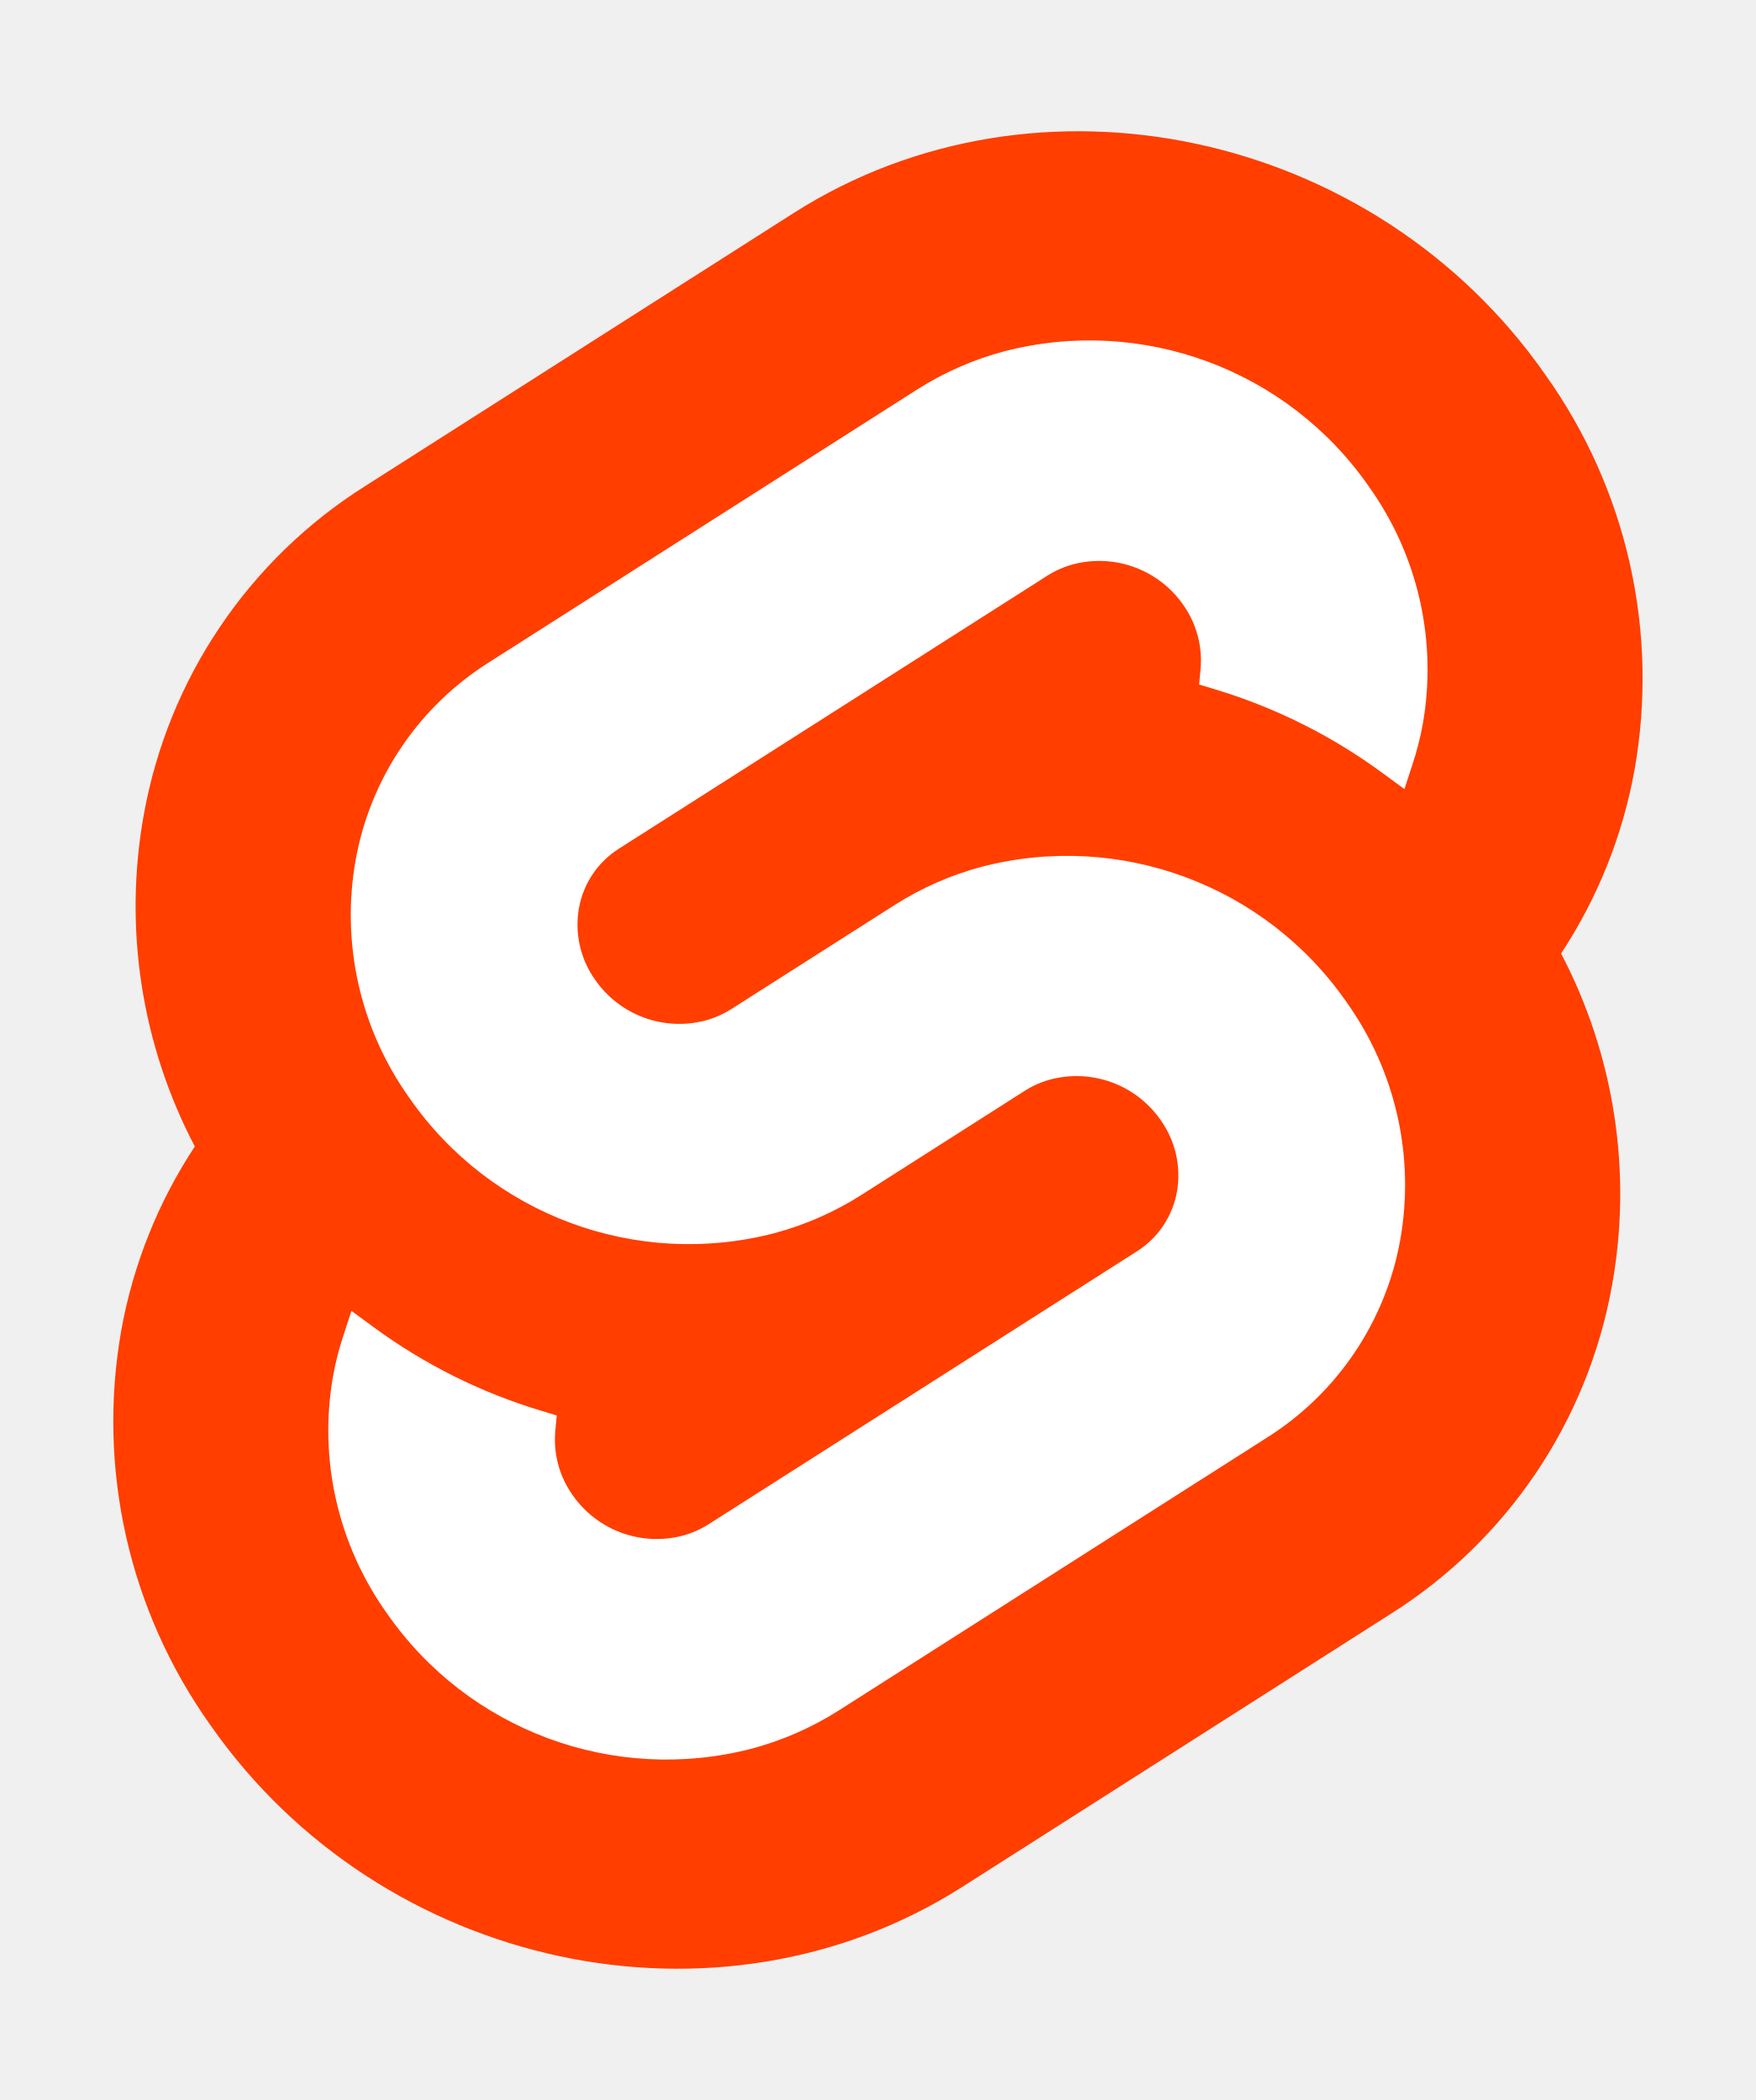
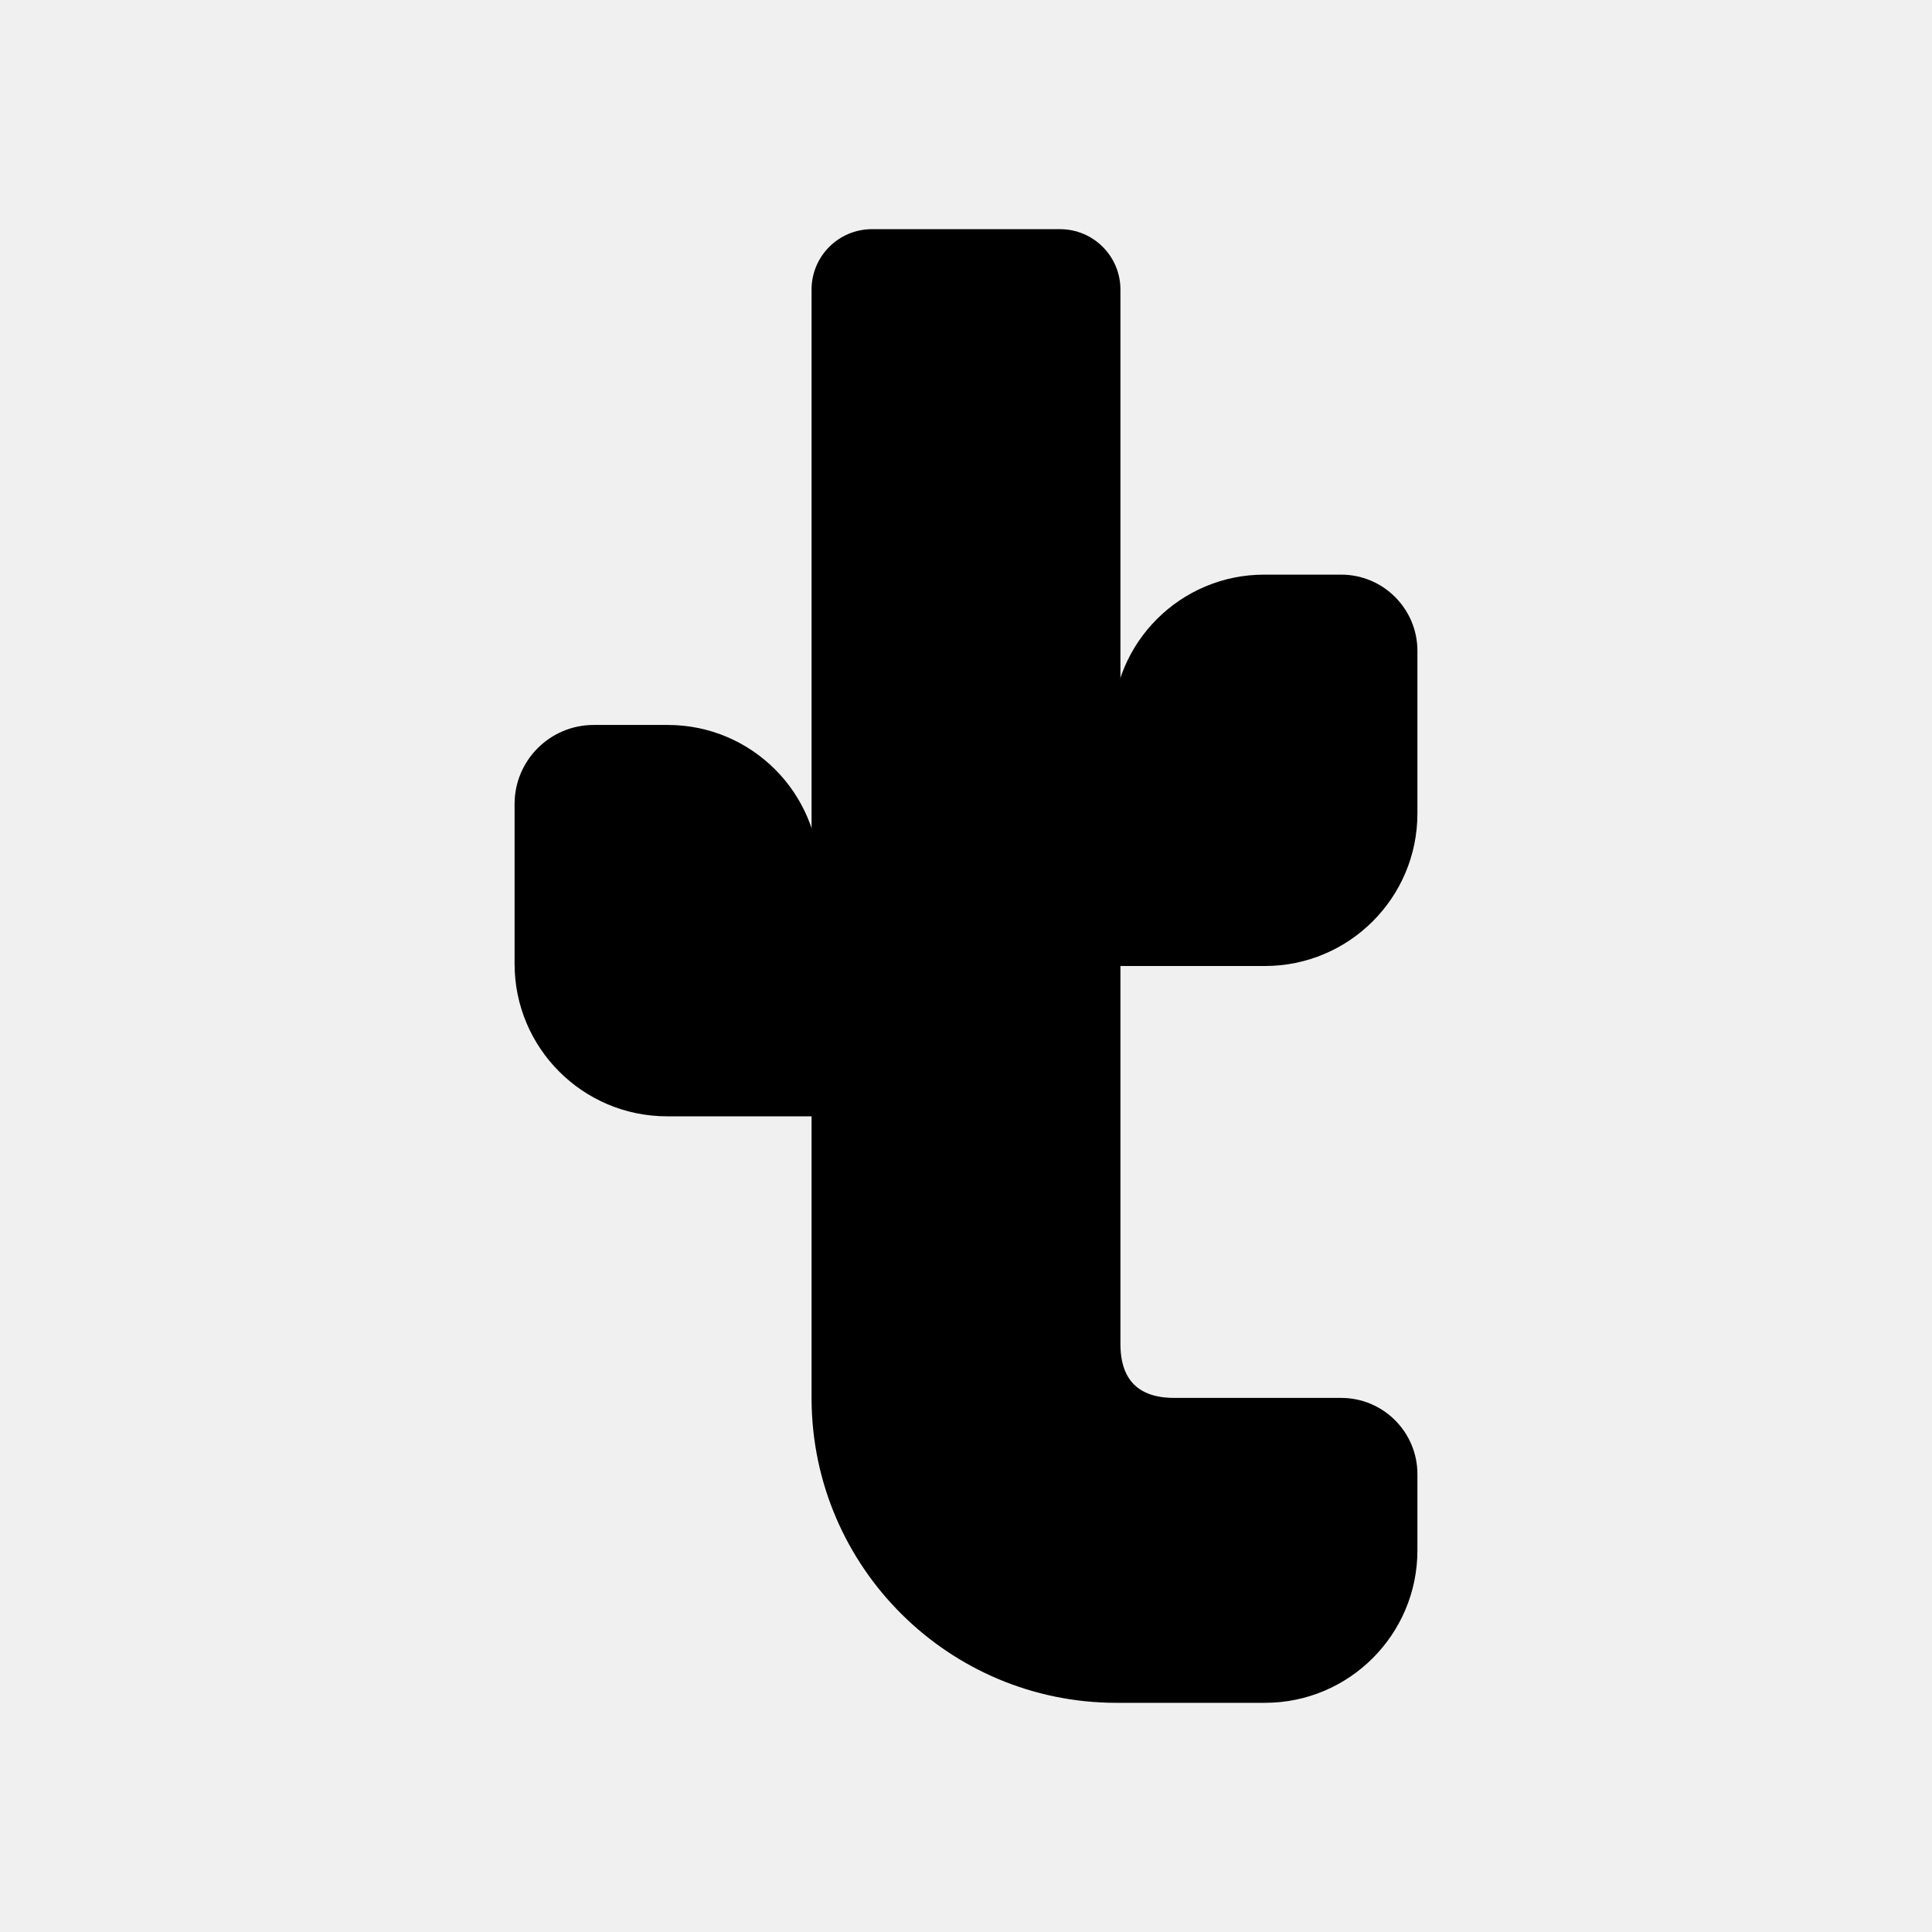
- <svg xmlns="http://www.w3.org/2000/svg" width="107" height="128" viewBox="0 0 107 128">
-   <path d="M94.157 22.819c-10.4-14.885-30.94-19.297-45.792-9.835L22.282 29.608A29.92 29.92 0 0 0 8.764 49.65a31.5 31.5 0 0 0 3.108 20.231 30 30 0 0 0-4.477 11.183 31.9 31.9 0 0 0 5.448 24.116c10.402 14.887 30.942 19.297 45.791 9.835l26.083-16.624A29.92 29.92 0 0 0 98.235 78.35a31.53 31.53 0 0 0-3.105-20.232 30 30 0 0 0 4.474-11.182 31.88 31.88 0 0 0-5.447-24.116" style="fill:#ff3e00" />
-   <path d="M45.817 106.582a20.72 20.72 0 0 1-22.237-8.243 19.17 19.17 0 0 1-3.277-14.503 18 18 0 0 1 .624-2.435l.49-1.498 1.337.981a33.6 33.6 0 0 0 10.203 5.098l.97.294-.09.968a5.85 5.85 0 0 0 1.052 3.878 6.24 6.24 0 0 0 6.695 2.485 5.8 5.8 0 0 0 1.603-.704L69.27 76.28a5.43 5.43 0 0 0 2.45-3.631 5.8 5.8 0 0 0-.987-4.371 6.24 6.24 0 0 0-6.698-2.487 5.7 5.7 0 0 0-1.6.704l-9.953 6.345a19 19 0 0 1-5.296 2.326 20.72 20.72 0 0 1-22.237-8.243 19.17 19.17 0 0 1-3.277-14.502 17.99 17.99 0 0 1 8.13-12.052l26.081-16.623a19 19 0 0 1 5.3-2.329 20.72 20.72 0 0 1 22.237 8.243 19.17 19.17 0 0 1 3.277 14.503 18 18 0 0 1-.624 2.435l-.49 1.498-1.337-.98a33.6 33.6 0 0 0-10.203-5.1l-.97-.294.09-.968a5.86 5.86 0 0 0-1.052-3.878 6.24 6.24 0 0 0-6.696-2.485 5.8 5.8 0 0 0-1.602.704L37.73 51.72a5.42 5.42 0 0 0-2.449 3.63 5.79 5.79 0 0 0 .986 4.372 6.24 6.24 0 0 0 6.698 2.486 5.8 5.8 0 0 0 1.602-.704l9.952-6.342a19 19 0 0 1 5.295-2.328 20.72 20.72 0 0 1 22.237 8.242 19.17 19.17 0 0 1 3.277 14.503 18 18 0 0 1-8.13 12.053l-26.081 16.622a19 19 0 0 1-5.3 2.328" style="fill:#fff" />
+ <svg xmlns="http://www.w3.org/2000/svg" width="100%" height="100%" viewBox="0 0 1080 1080" version="1.1" xml:space="preserve" style="fill-rule:evenodd;clip-rule:evenodd;stroke-linejoin:round;stroke-miterlimit:2;">
+   <rect id="ArtBoard1" x="0" y="0" width="1080" height="1080" style="fill:none;" />
+   <g id="ArtBoard11">
+     <g transform="matrix(1.10678,0,0,1.10678,-56.5561,-57.6628)">
+       <g transform="matrix(1.16057,0,0,1.10906,263.214,-5.13614)">
+         <path d="M434.085,348.027L434.085,422.102C434.085,460.421 404.356,491.531 367.738,491.531L301.392,491.531L301.392,382.352C301.392,344.243 330.958,313.303 367.376,313.303L400.902,313.303C419.216,313.303 434.085,328.862 434.085,348.027Z" />
+       </g>
+       <g transform="matrix(7.10645e-17,1.16057,-1.7169,1.0513e-16,1304.91,408.364)">
+         <path d="M302.253,491.531L-180.965,491.531C-195.465,491.531 -207.238,483.573 -207.238,473.772L-207.238,418.429C-207.238,408.627 -195.465,400.67 -180.965,400.67L277.74,400.669C294.59,400.693 301.644,394.665 301.392,384.227L301.392,335.727C301.392,323.351 316.256,313.303 334.565,313.303L367.738,313.303C404.356,313.303 434.085,333.399 434.085,358.151L434.085,401.834C434.085,451.145 375.093,491.215 302.253,491.529L302.253,491.531Z" />
+       </g>
+       <g transform="matrix(-1.16057,0,0,1.10906,814.786,70.786)">
+         <path d="M434.085,349.308L434.085,422.102C434.085,460.421 404.356,491.531 367.738,491.531L301.392,491.531L301.392,382.352C301.392,344.243 330.958,313.303 367.376,313.303L399.678,313.303C418.668,313.303 434.085,329.436 434.085,349.308Z" />
+       </g>
+     </g>
+   </g>
</svg>
